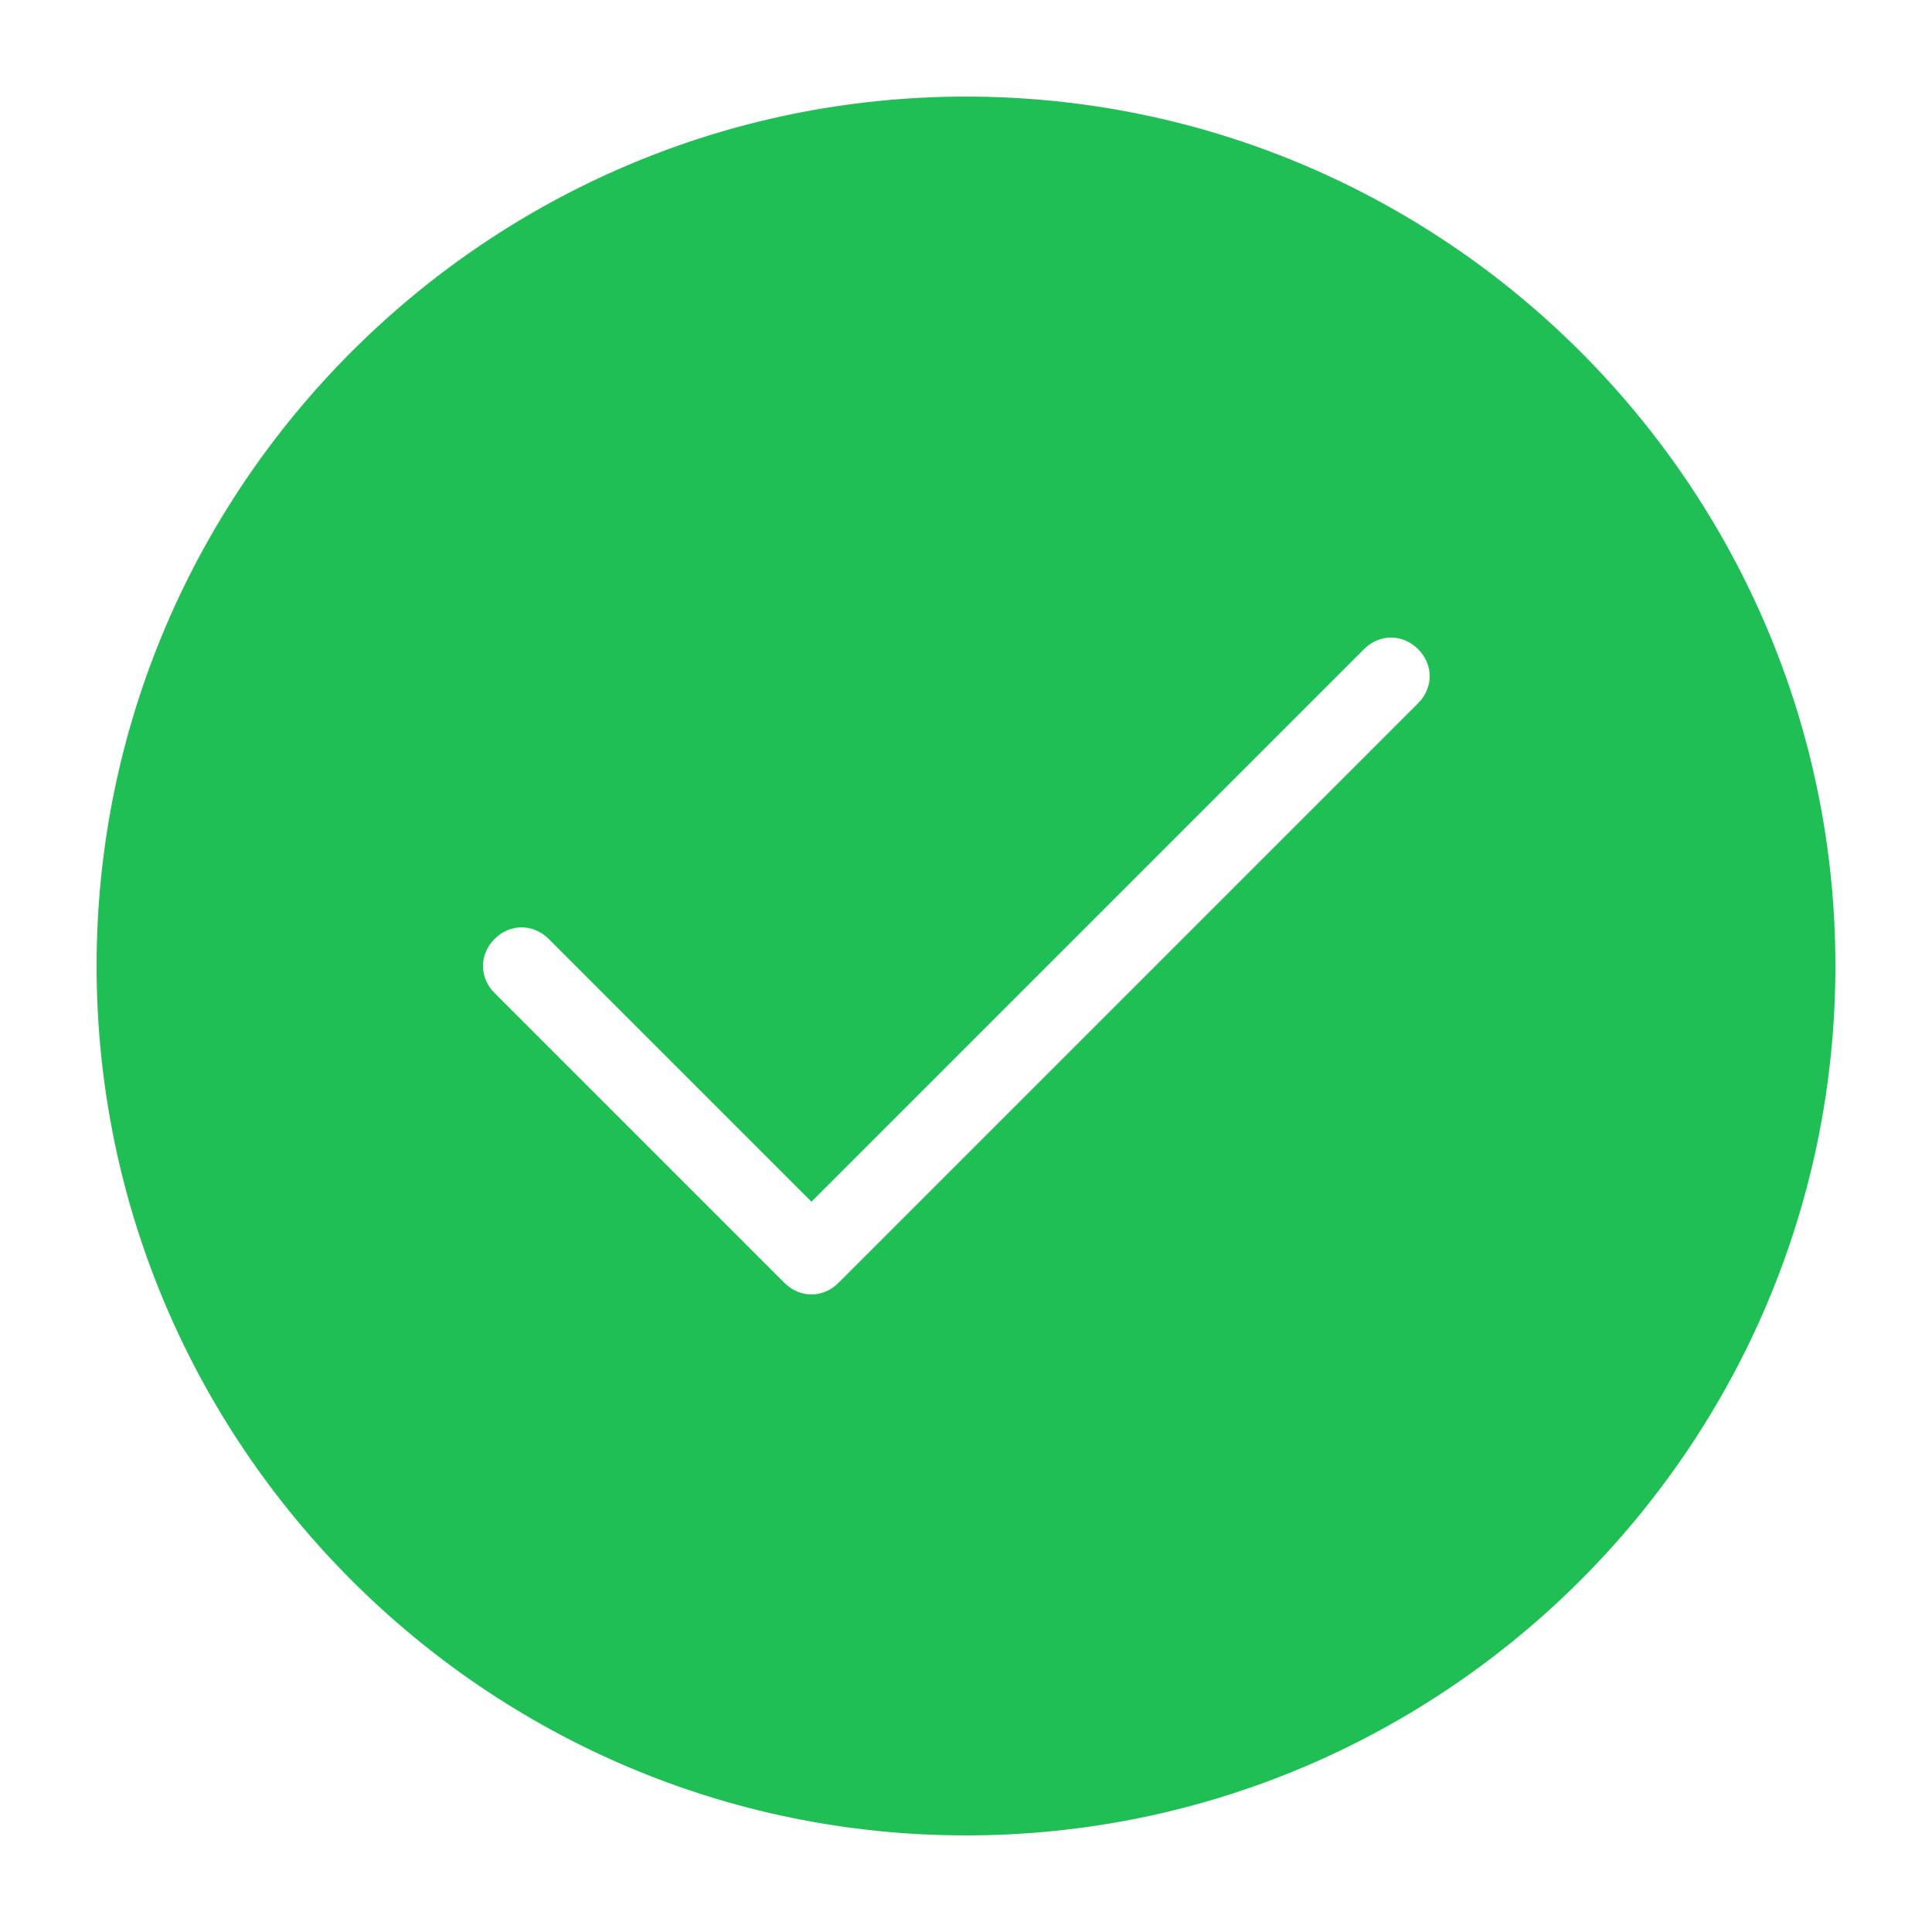
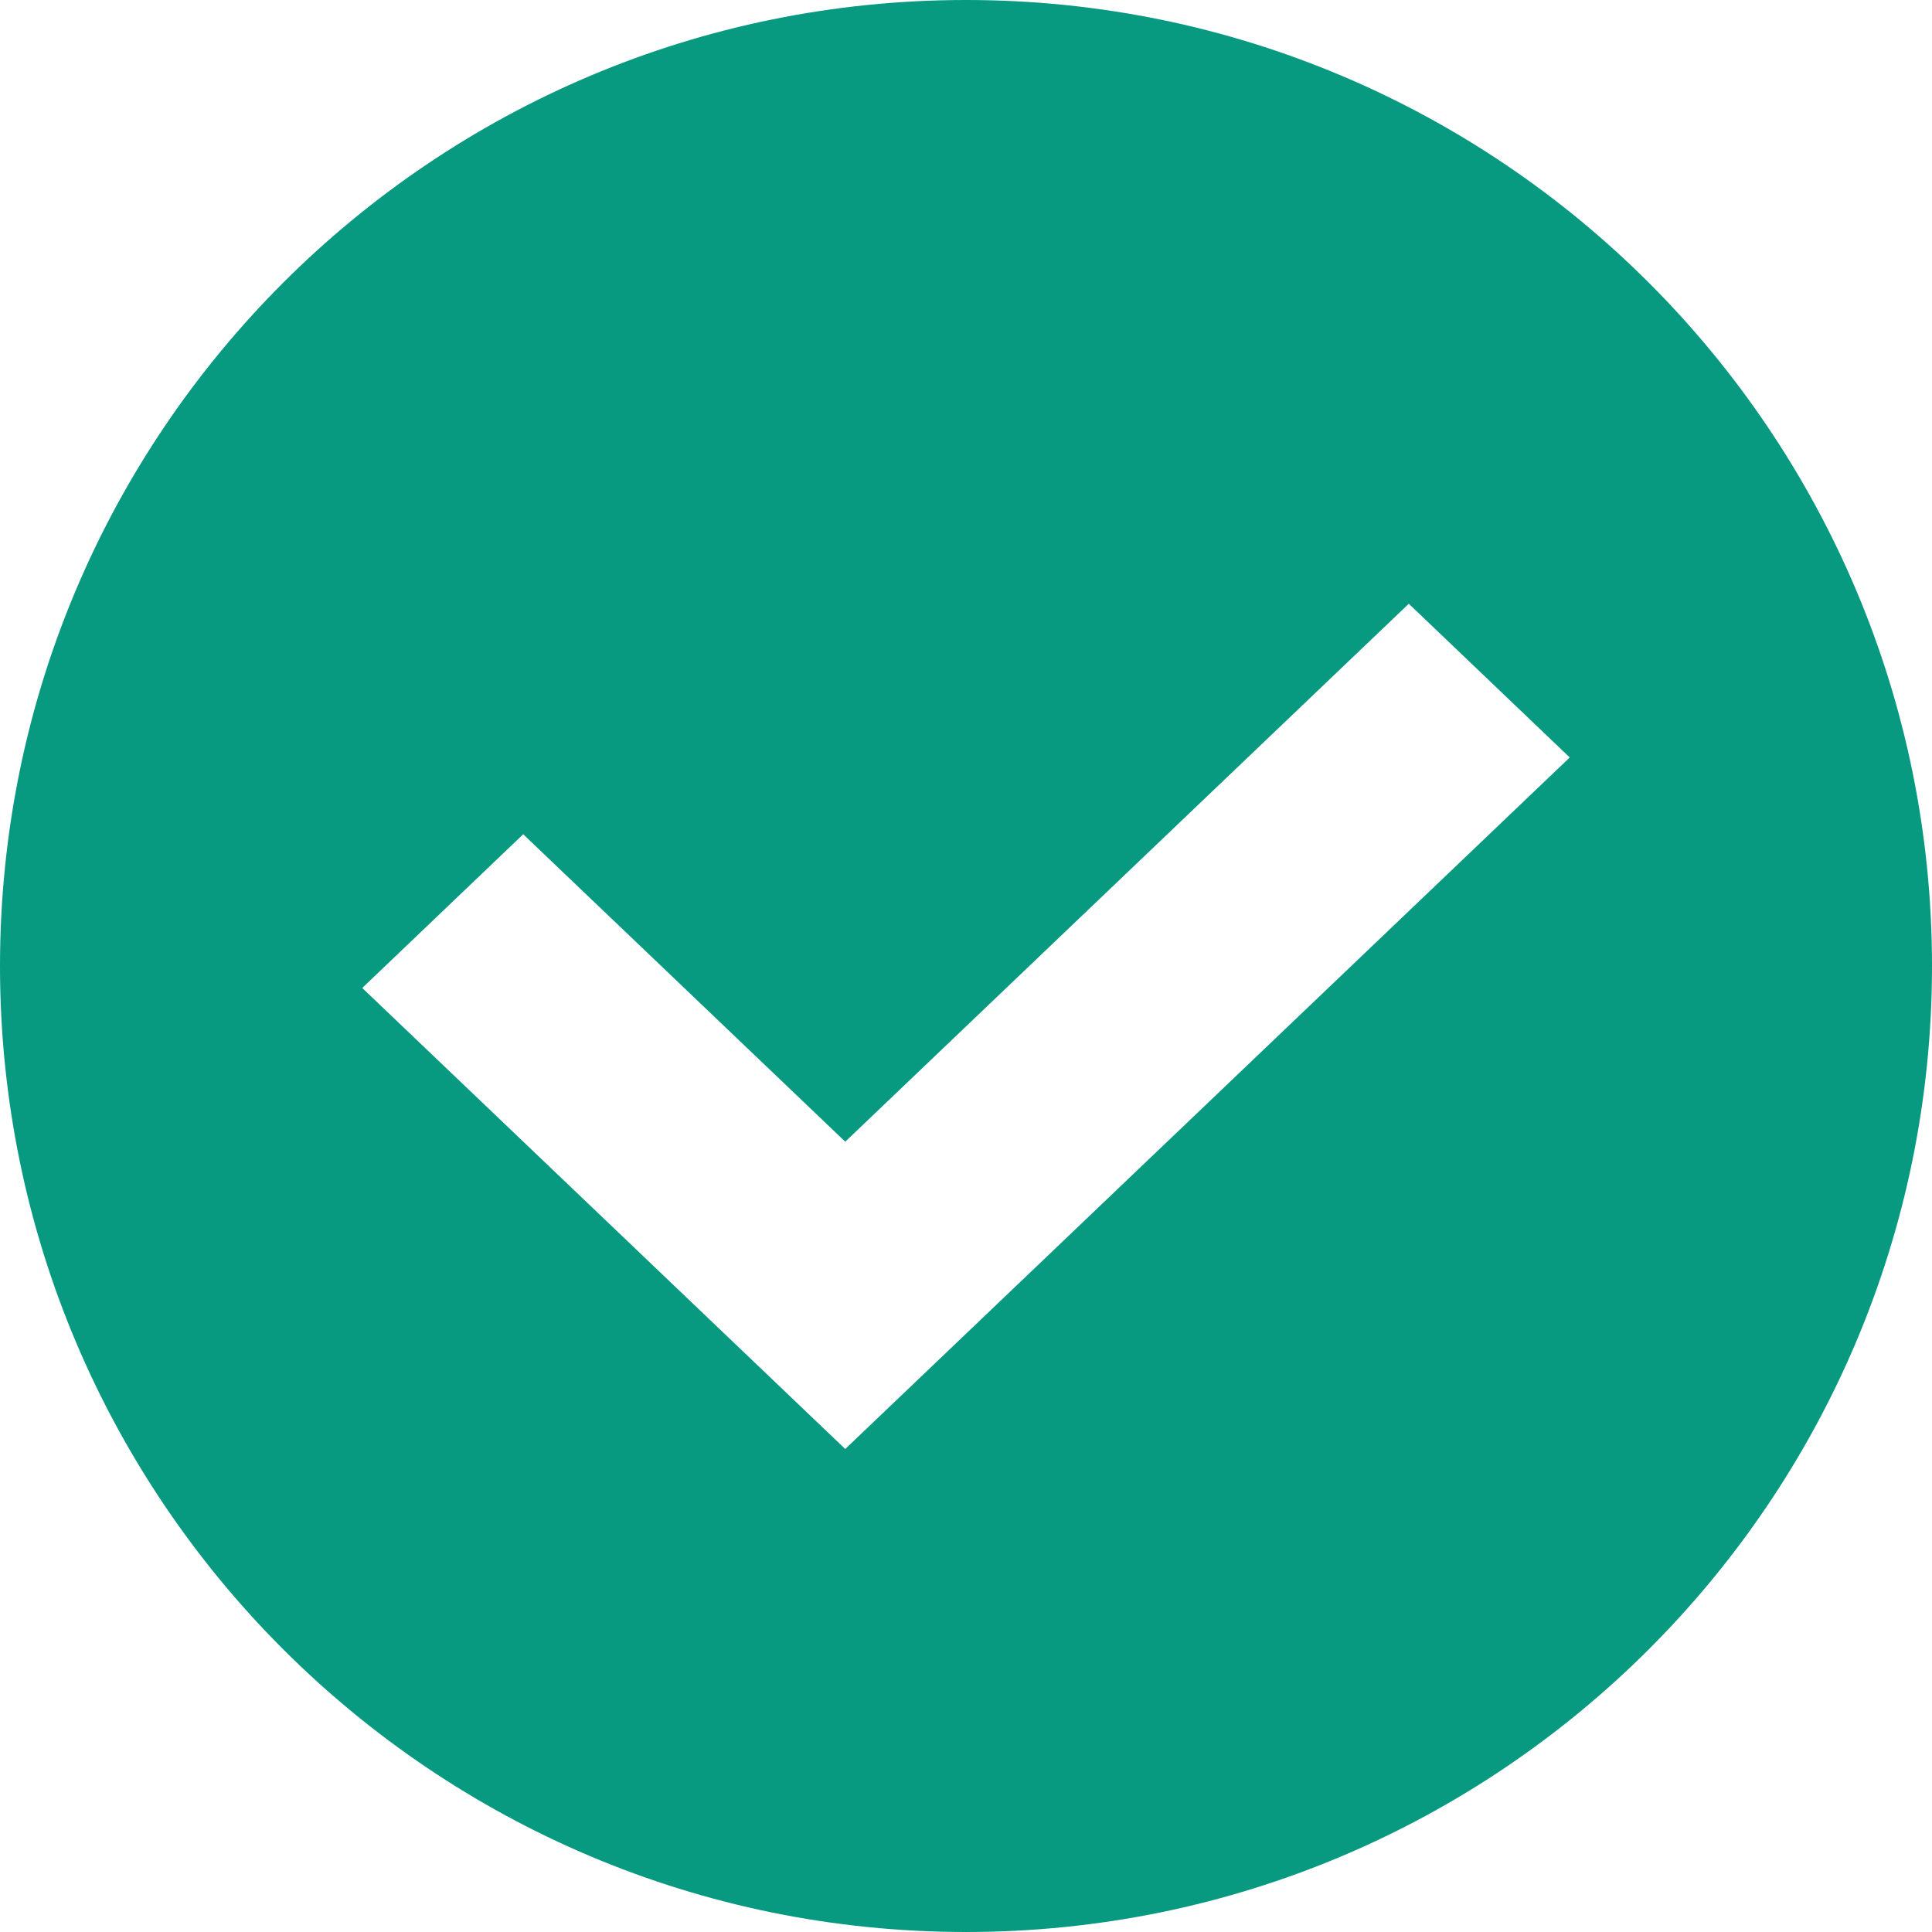
- <svg xmlns="http://www.w3.org/2000/svg" t="1631765077821" class="icon" viewBox="0 0 1024 1024" version="1.1" p-id="1201" width="32" height="32">
-   <defs>
-     <style type="text/css" />
-   </defs>
-   <path d="M512 51.2C258.048 51.2 51.2 258.048 51.2 512s206.848 460.8 460.8 460.8 460.8-206.848 460.8-460.8S765.952 51.2 512 51.2z m239.616 321.536l-307.2 307.2c-4.096 4.096-9.216 6.144-14.336 6.144s-10.24-2.048-14.336-6.144l-153.6-153.6c-8.192-8.192-8.192-20.48 0-28.672s20.48-8.192 28.672 0L430.08 636.928l292.864-292.864c8.192-8.192 20.48-8.192 28.672 0 8.192 8.192 8.192 20.48 0 28.672z" p-id="1202" fill="#20bf55" />
+ <svg xmlns="http://www.w3.org/2000/svg" t="1684816831236" class="icon" viewBox="0 0 1024 1024" version="1.1" p-id="11421" width="20" height="20">
+   <path d="M512 1024A512 512 0 1 1 512 0a512 512 0 0 1 0 1024zM448 605.12L277.312 442.176 192 523.648 448 768l384-366.528L746.688 320 448 605.12z" fill="#089981" p-id="11422" />
</svg>
